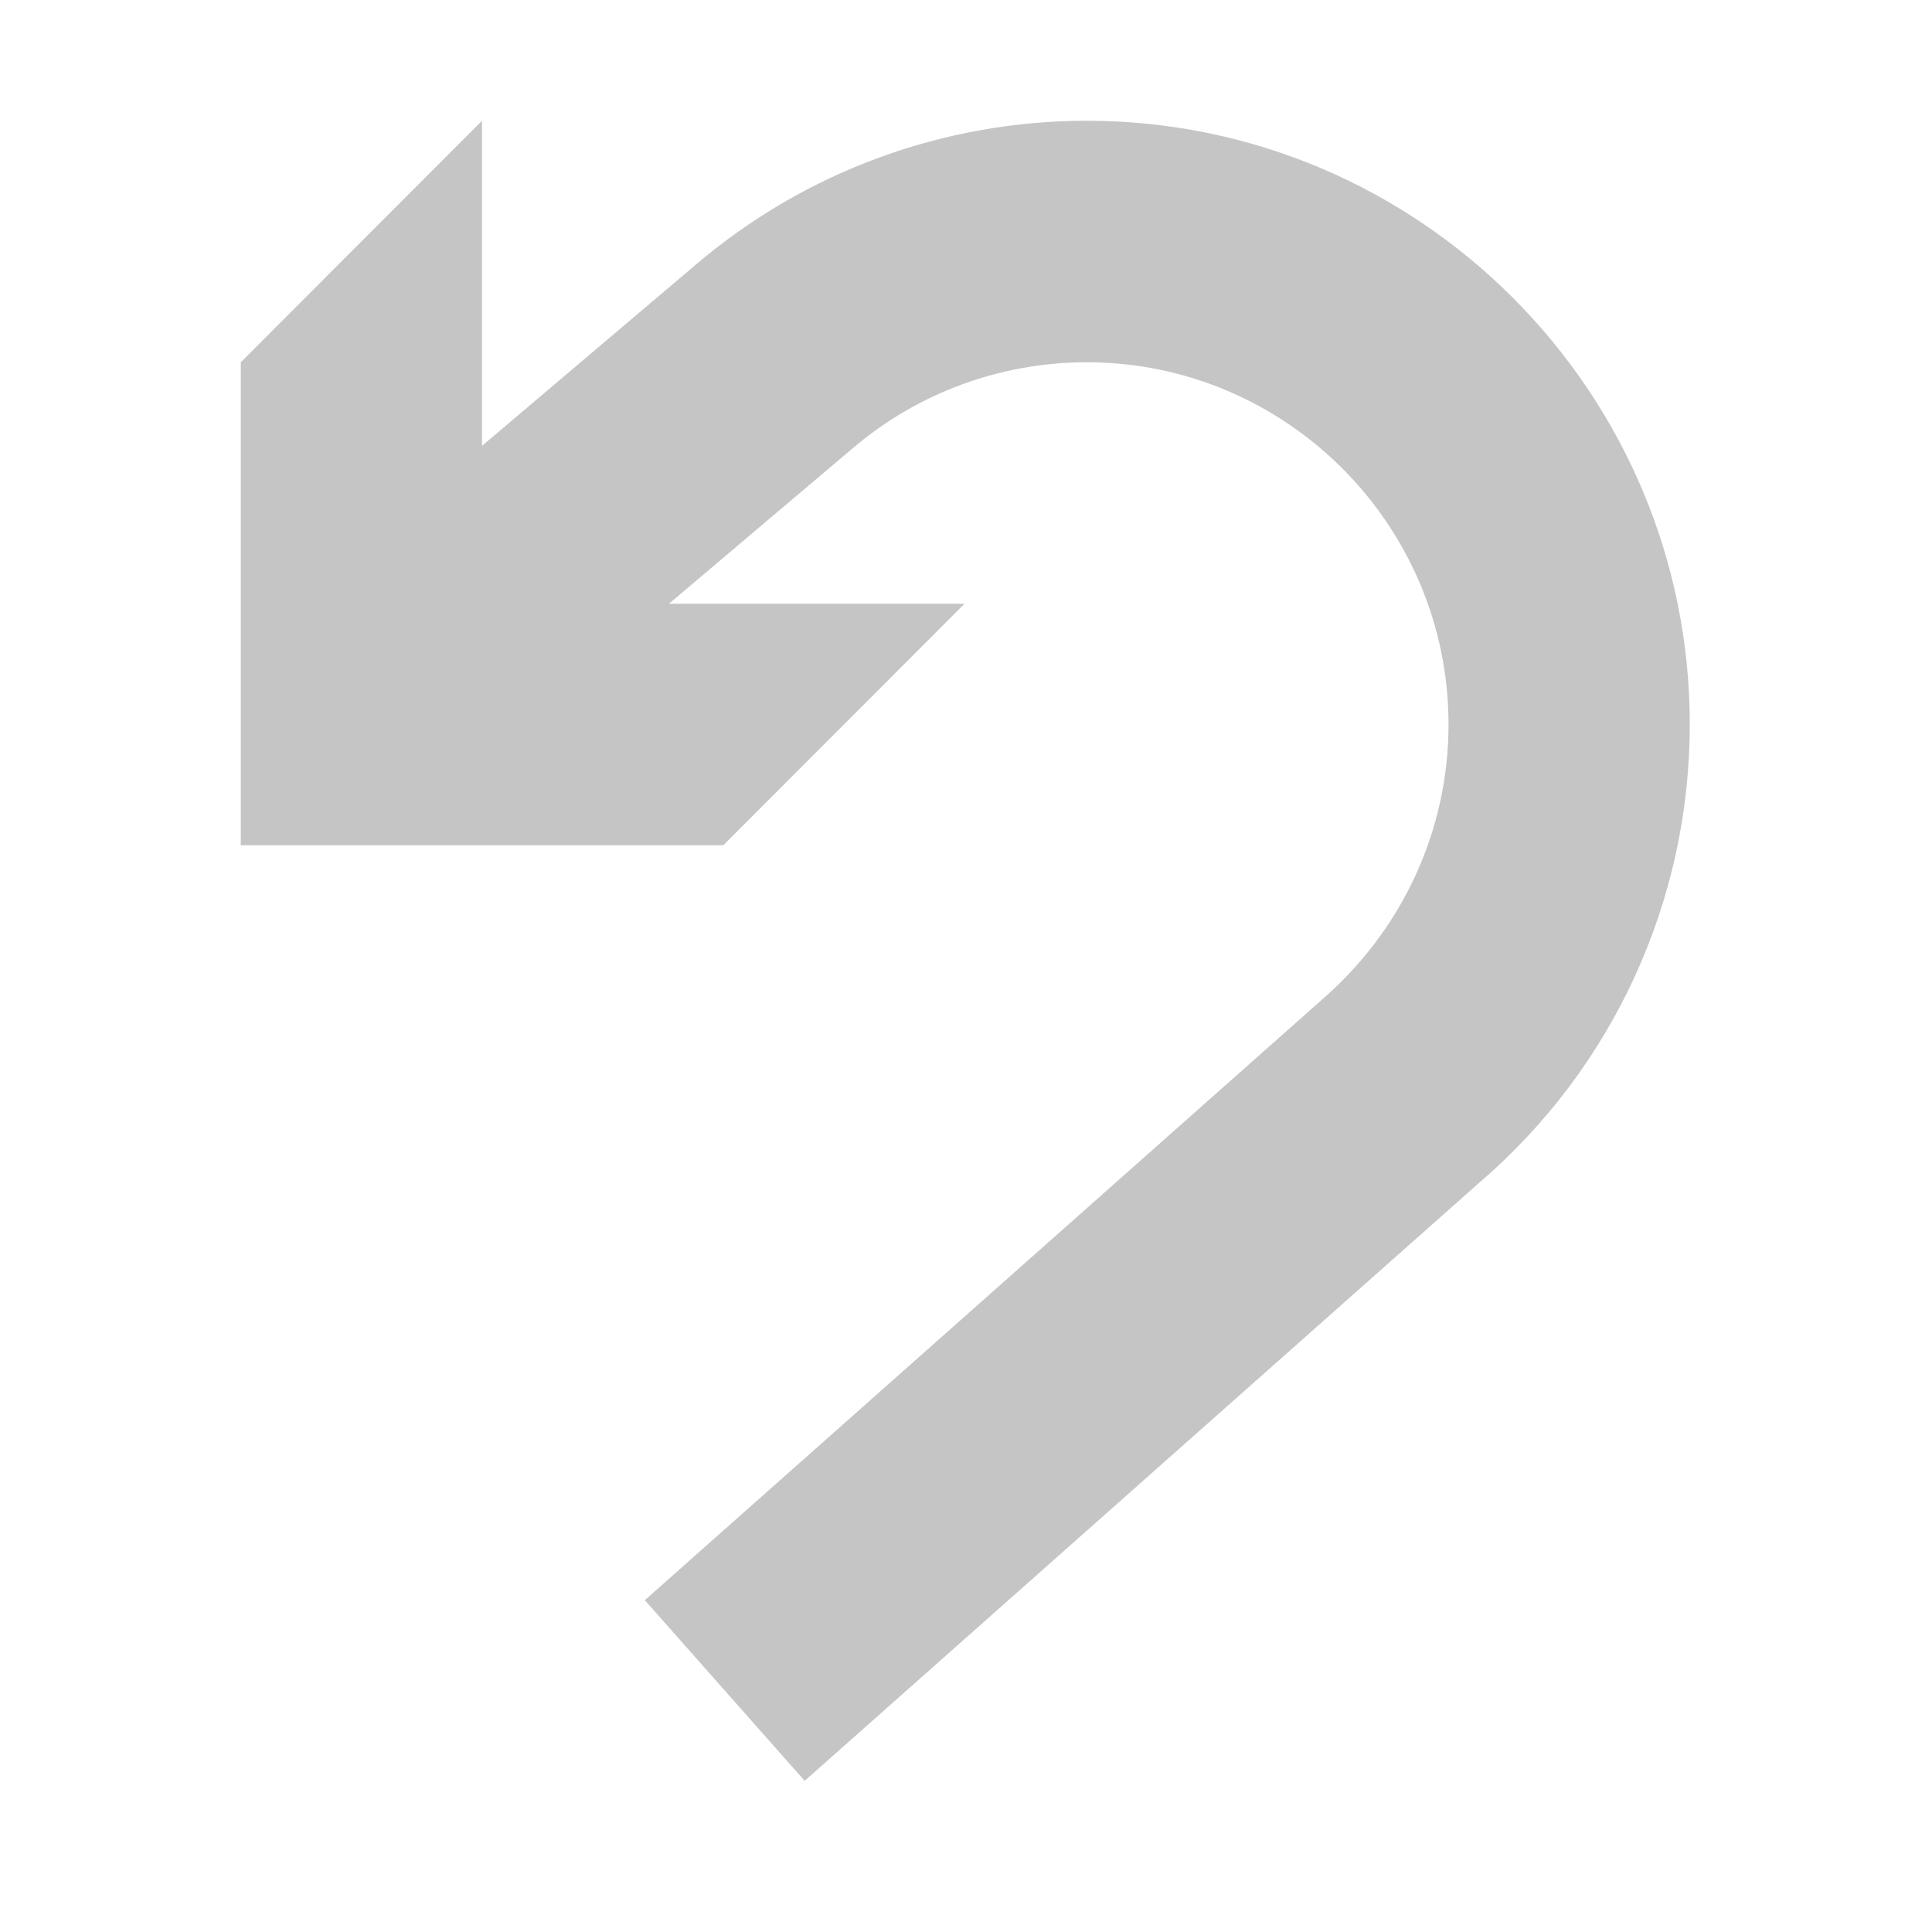
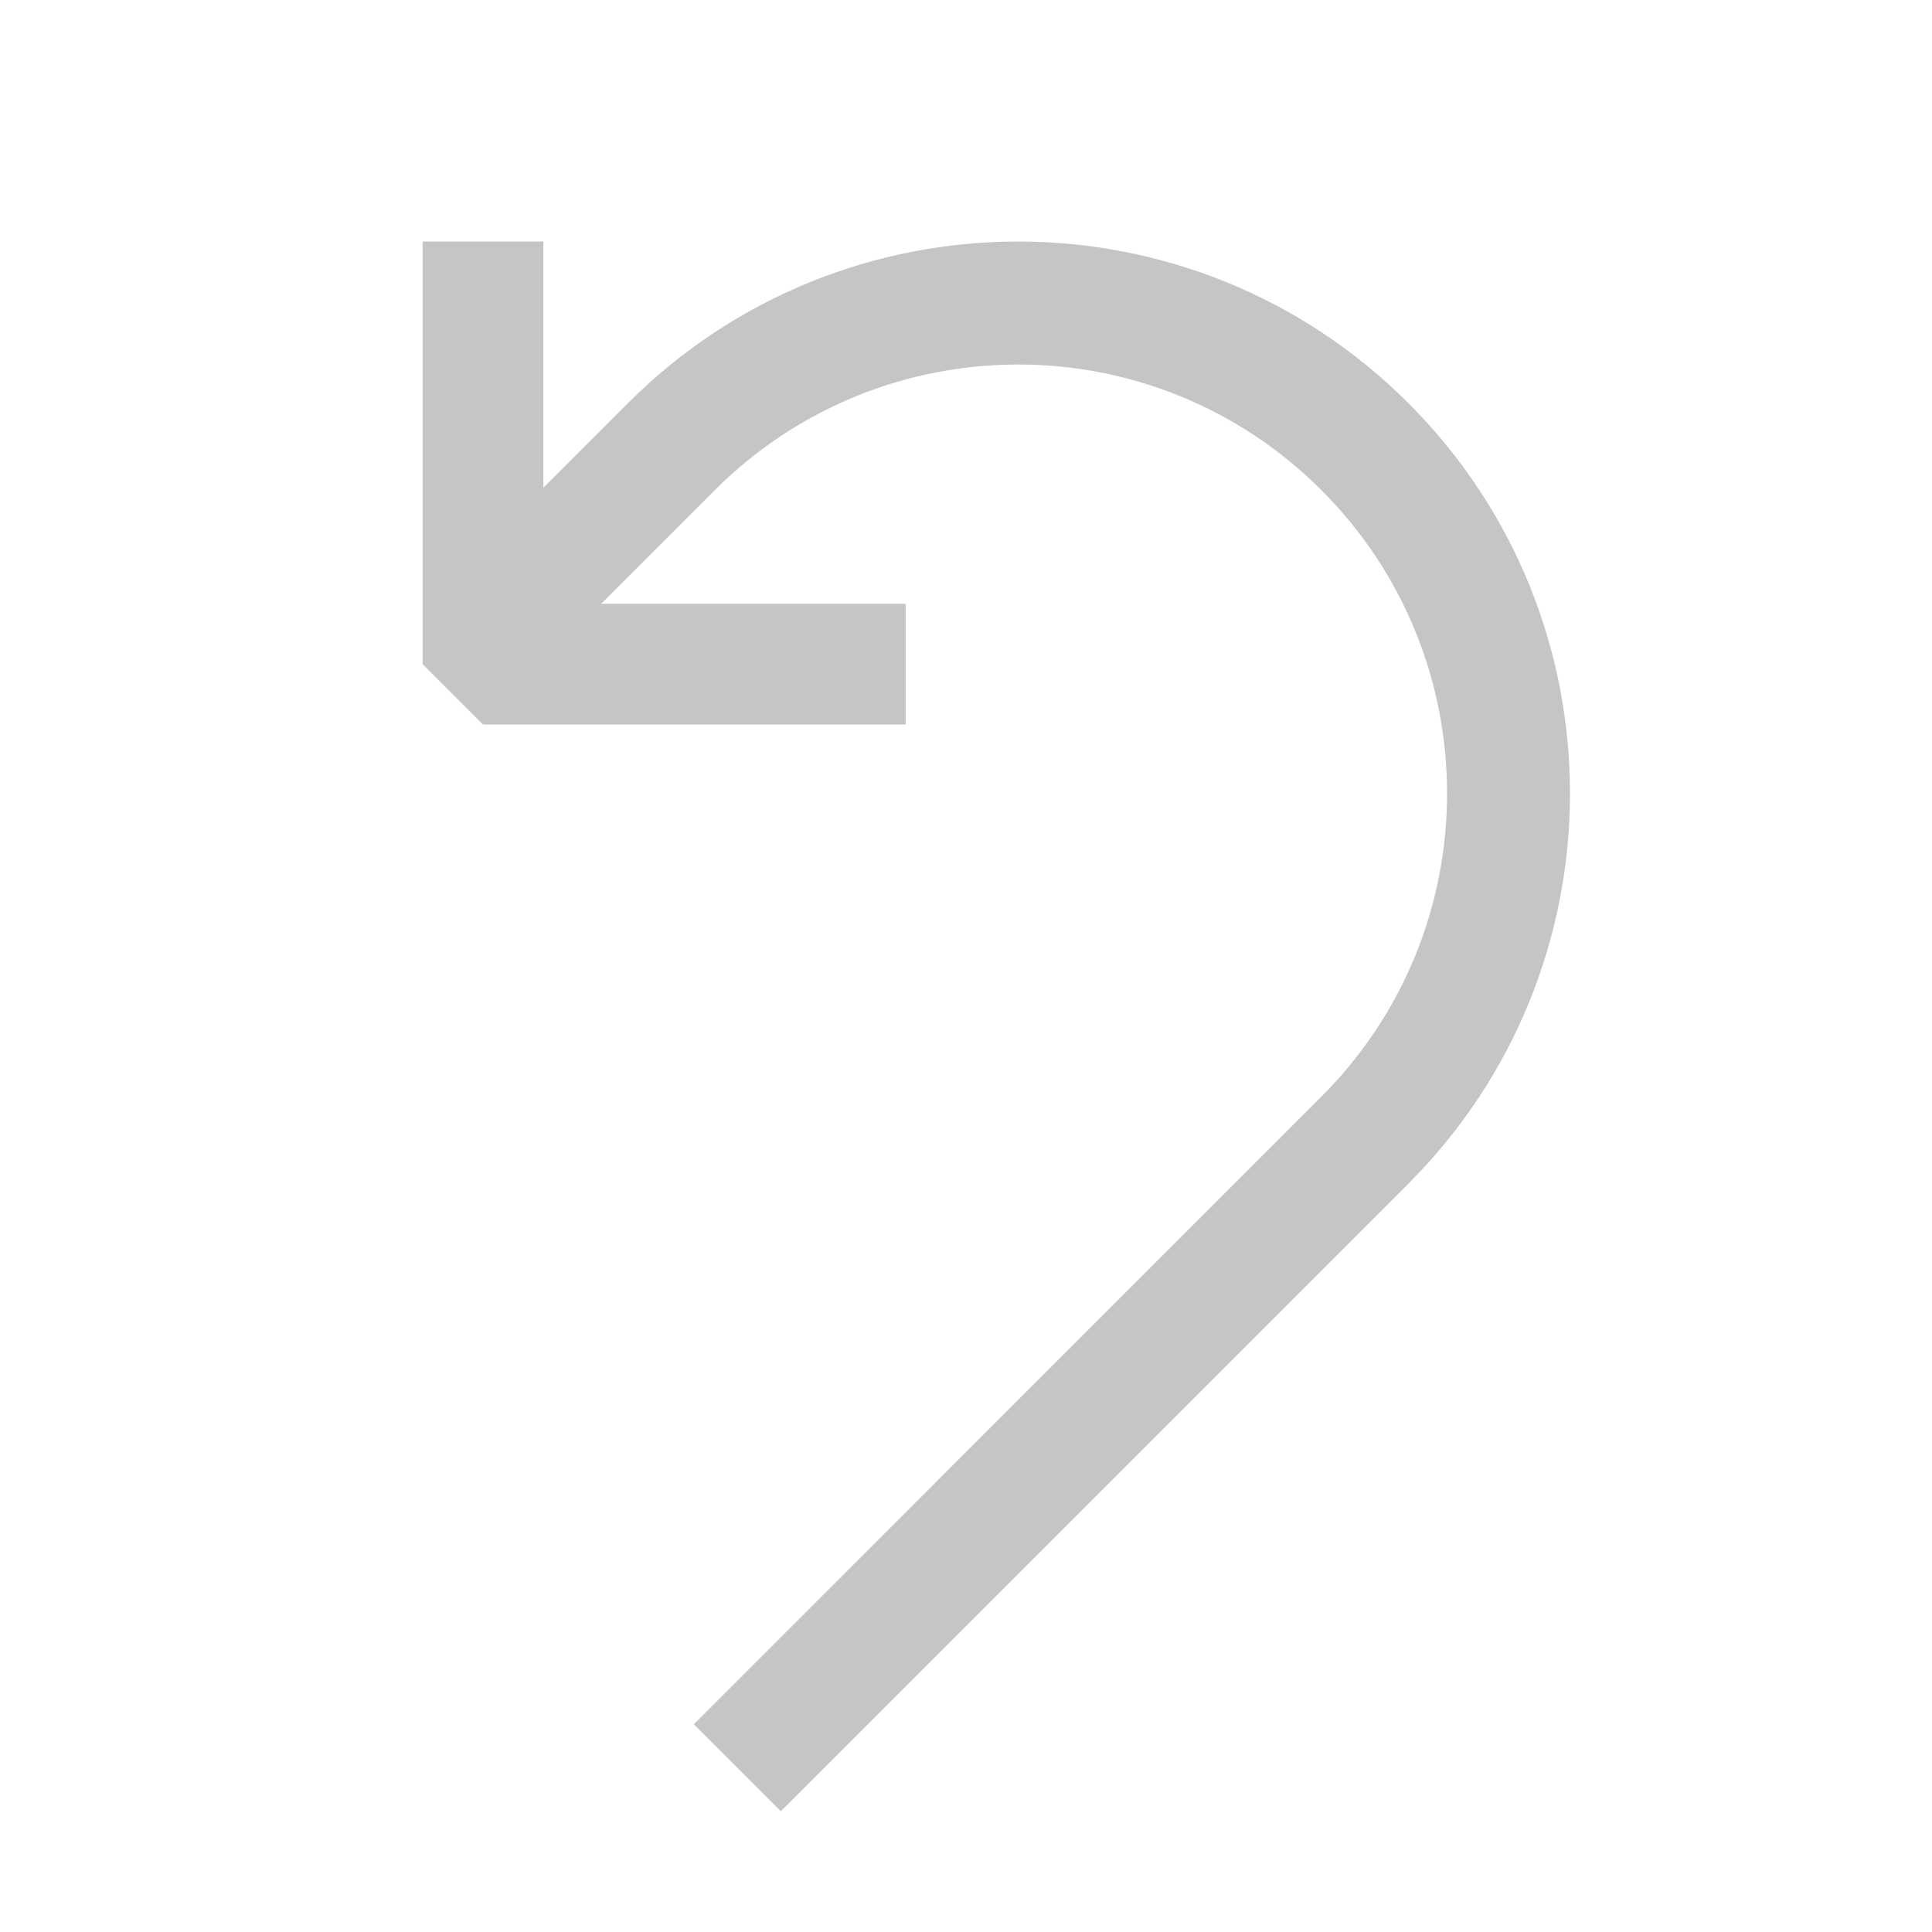
- <svg xmlns="http://www.w3.org/2000/svg" width="14" height="14" viewBox="-0.994 0 16 16" enable-background="new -0.994 0 16 16">
-   <path fill="#C5C5C5" d="M13 6c0 1.461-.636 2.846-1.746 3.797l-5.584 4.951-1.324-1.496 5.595-4.962c.678-.582 1.061-1.413 1.061-2.29 0-1.654-1.345-3-2.997-3-.71 0-1.399.253-1.938.713l-1.521 1.287h2.448l-1.998 2h-3.996v-4l1.998-2v2.692l1.775-1.504c.899-.766 2.047-1.188 3.232-1.188 2.754 0 4.995 2.243 4.995 5z" />
+ <svg xmlns="http://www.w3.org/2000/svg" width="16" height="16" viewBox="0 0 16 16" fill="none">
+   <path fill-rule="evenodd" clip-rule="evenodd" d="M3.5 2V5.5L4 6H7.5V5H4.979L5.92 4.059C7.308 2.672 9.557 2.672 10.943 4.059C12.331 5.446 12.331 7.695 10.943 9.082L5.746 14.28L6.466 15L11.664 9.802C13.448 8.017 13.448 5.123 11.664 3.339C9.879 1.554 6.985 1.554 5.2 3.339L4.5 4.039V2H3.5Z" fill="#C5C5C5" />
</svg>
